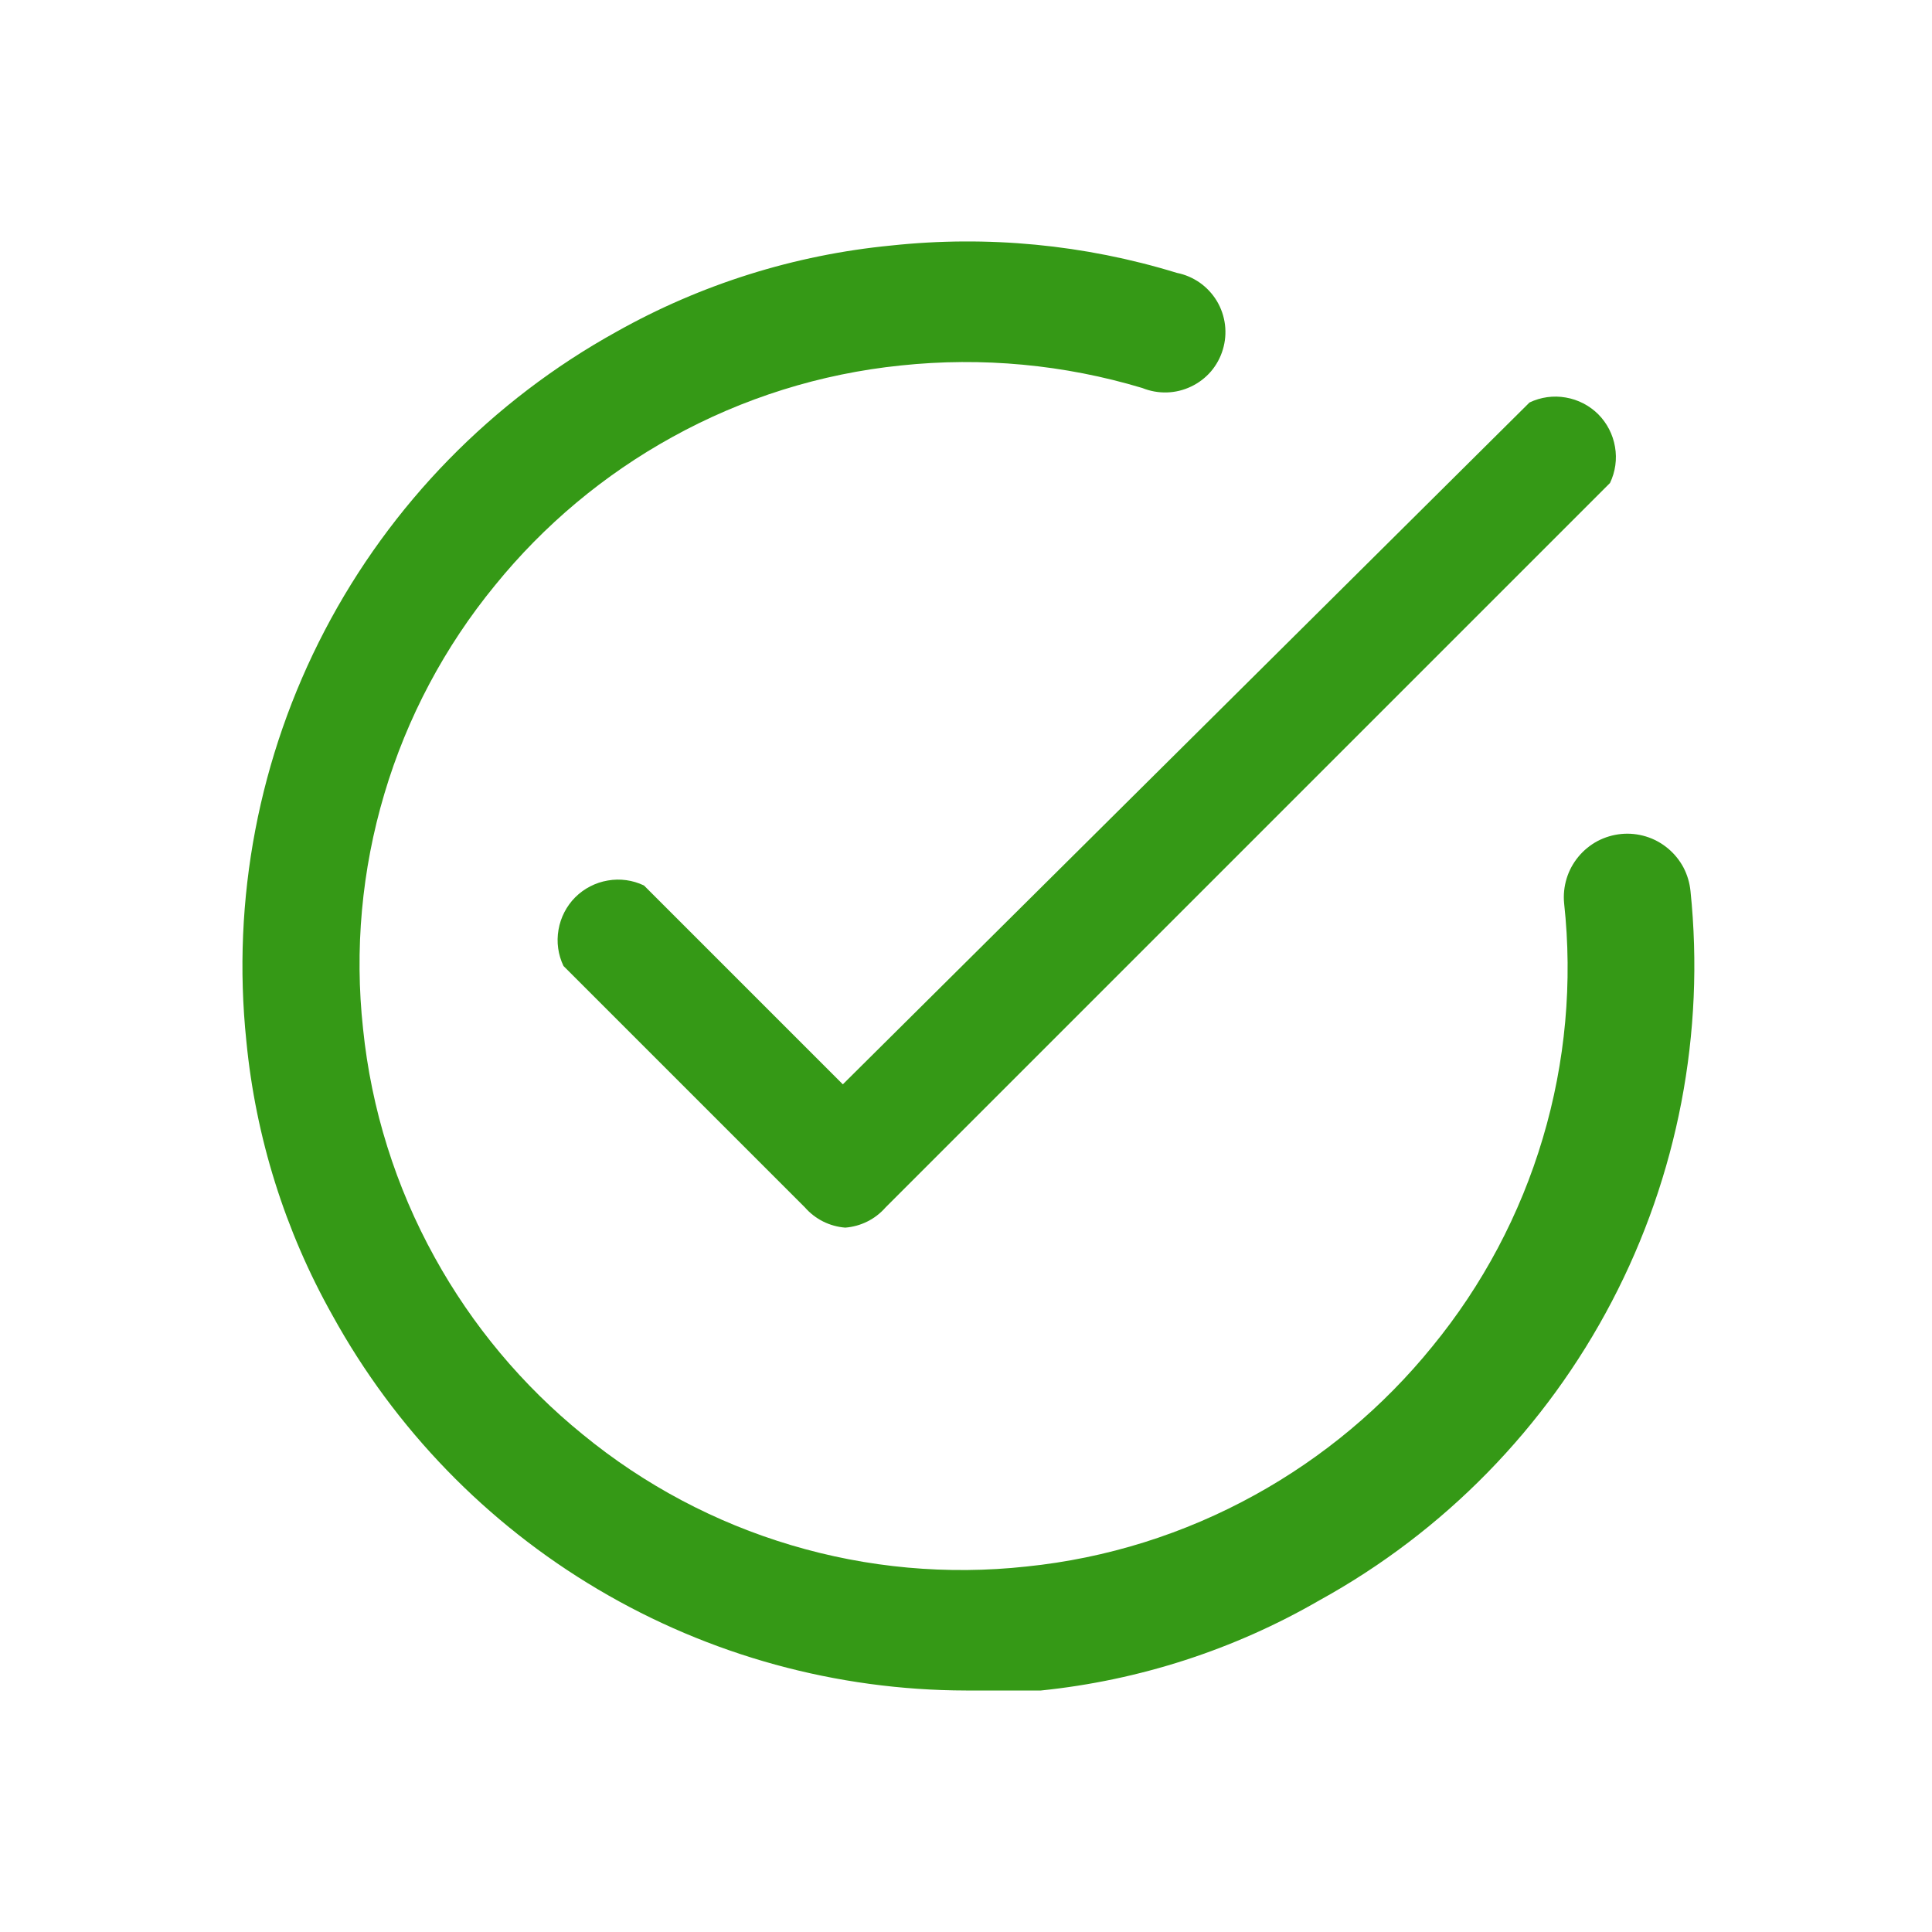
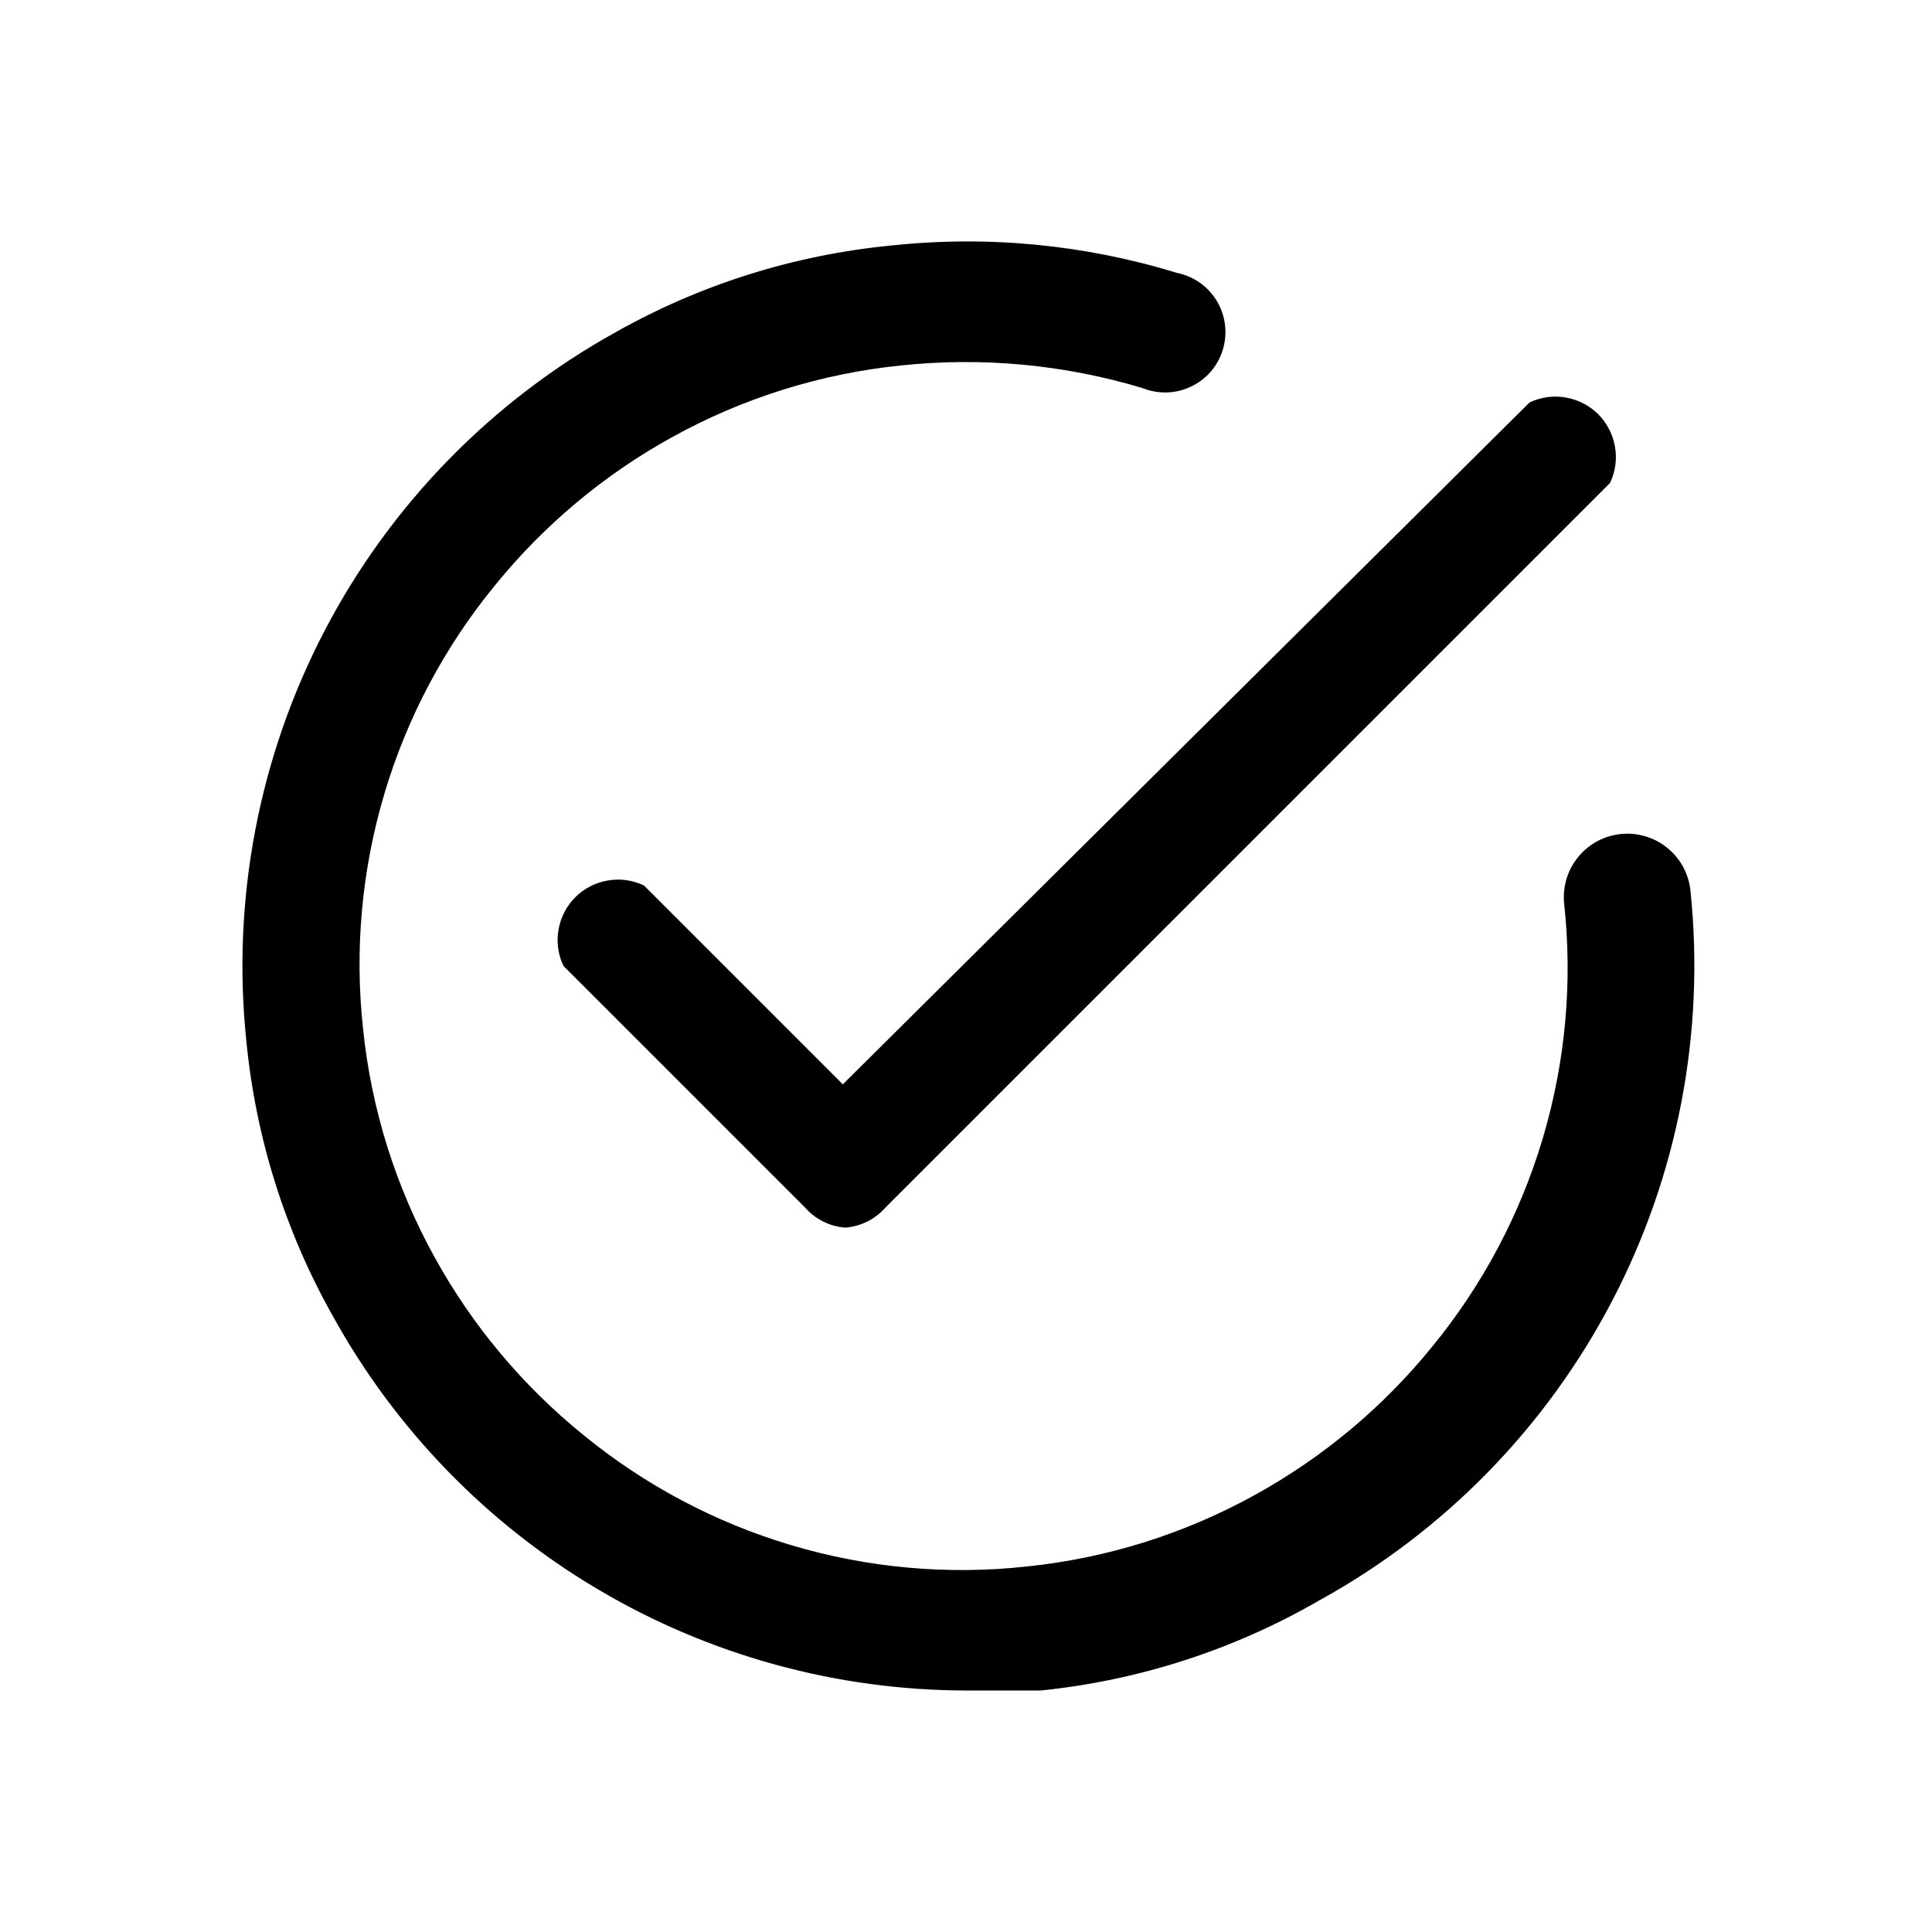
<svg xmlns="http://www.w3.org/2000/svg" width="800px" height="800px" viewBox="0 0 24 24" fill="none">
-   <path d="M10.5 15.25C10.307 15.235 10.128 15.146 10 15L7 12C6.933 11.86 6.911 11.703 6.938 11.55C6.964 11.397 7.037 11.256 7.146 11.146C7.256 11.037 7.397 10.964 7.55 10.938C7.703 10.911 7.86 10.933 8 11L10.47 13.47L19 5C19.14 4.933 19.297 4.911 19.45 4.938C19.603 4.964 19.744 5.037 19.854 5.146C19.963 5.256 20.036 5.397 20.062 5.55C20.089 5.703 20.067 5.86 20 6L11 15C10.872 15.146 10.693 15.235 10.5 15.25Z" fill="#359916" />
-   <path d="M12 21C10.392 20.997 8.813 20.564 7.429 19.744C6.045 18.925 4.906 17.749 4.13 16.34C3.54 15.29 3.176 14.129 3.06 12.93C2.877 11.172 3.216 9.399 4.034 7.832C4.852 6.266 6.113 4.975 7.66 4.12C8.71 3.53 9.871 3.166 11.07 3.05C12.264 2.922 13.472 3.037 14.62 3.39C14.722 3.41 14.819 3.452 14.905 3.512C14.99 3.572 15.062 3.65 15.116 3.739C15.17 3.829 15.204 3.929 15.217 4.032C15.23 4.136 15.221 4.241 15.191 4.341C15.161 4.442 15.111 4.534 15.043 4.614C14.975 4.693 14.891 4.757 14.796 4.802C14.702 4.847 14.6 4.872 14.495 4.875C14.391 4.878 14.287 4.859 14.19 4.82C13.219 4.528 12.199 4.433 11.19 4.54C10.193 4.642 9.227 4.945 8.35 5.43C7.505 5.896 6.758 6.521 6.15 7.27C5.524 8.033 5.056 8.914 4.775 9.86C4.493 10.806 4.403 11.799 4.51 12.78C4.612 13.777 4.915 14.743 5.4 15.62C5.866 16.465 6.491 17.212 7.24 17.82C8.003 18.446 8.884 18.914 9.83 19.195C10.776 19.477 11.769 19.567 12.75 19.46C13.747 19.358 14.713 19.055 15.59 18.57C16.435 18.104 17.182 17.479 17.79 16.73C18.416 15.967 18.884 15.086 19.165 14.14C19.447 13.194 19.537 12.201 19.43 11.22C19.42 11.117 19.431 11.013 19.461 10.914C19.491 10.815 19.541 10.723 19.607 10.643C19.673 10.563 19.754 10.497 19.845 10.448C19.937 10.4 20.037 10.37 20.14 10.36C20.243 10.35 20.347 10.361 20.446 10.391C20.545 10.421 20.637 10.471 20.717 10.537C20.797 10.603 20.863 10.684 20.912 10.775C20.96 10.867 20.99 10.967 21 11.07C21.182 12.829 20.842 14.603 20.022 16.169C19.202 17.736 17.939 19.027 16.39 19.88C15.329 20.494 14.149 20.875 12.93 21C12.62 21 12.3 21 12 21Z" fill="#359916" />
+   <path d="M10.5 15.25C10.307 15.235 10.128 15.146 10 15L7 12C6.933 11.86 6.911 11.703 6.938 11.55C6.964 11.397 7.037 11.256 7.146 11.146C7.256 11.037 7.397 10.964 7.55 10.938C7.703 10.911 7.86 10.933 8 11L10.47 13.47L19 5C19.14 4.933 19.297 4.911 19.45 4.938C19.603 4.964 19.744 5.037 19.854 5.146C19.963 5.256 20.036 5.397 20.062 5.55C20.089 5.703 20.067 5.86 20 6L11 15C10.872 15.146 10.693 15.235 10.5 15.25Z" fill="#000000" />
+   <path d="M12 21C10.392 20.997 8.813 20.564 7.429 19.744C6.045 18.925 4.906 17.749 4.13 16.34C3.54 15.29 3.176 14.129 3.06 12.93C2.877 11.172 3.216 9.399 4.034 7.832C4.852 6.266 6.113 4.975 7.66 4.12C8.71 3.53 9.871 3.166 11.07 3.05C12.264 2.922 13.472 3.037 14.62 3.39C14.722 3.41 14.819 3.452 14.905 3.512C14.99 3.572 15.062 3.65 15.116 3.739C15.17 3.829 15.204 3.929 15.217 4.032C15.23 4.136 15.221 4.241 15.191 4.341C15.161 4.442 15.111 4.534 15.043 4.614C14.975 4.693 14.891 4.757 14.796 4.802C14.702 4.847 14.6 4.872 14.495 4.875C14.391 4.878 14.287 4.859 14.19 4.82C13.219 4.528 12.199 4.433 11.19 4.54C10.193 4.642 9.227 4.945 8.35 5.43C7.505 5.896 6.758 6.521 6.15 7.27C5.524 8.033 5.056 8.914 4.775 9.86C4.493 10.806 4.403 11.799 4.51 12.78C4.612 13.777 4.915 14.743 5.4 15.62C5.866 16.465 6.491 17.212 7.24 17.82C8.003 18.446 8.884 18.914 9.83 19.195C10.776 19.477 11.769 19.567 12.75 19.46C13.747 19.358 14.713 19.055 15.59 18.57C16.435 18.104 17.182 17.479 17.79 16.73C18.416 15.967 18.884 15.086 19.165 14.14C19.447 13.194 19.537 12.201 19.43 11.22C19.42 11.117 19.431 11.013 19.461 10.914C19.491 10.815 19.541 10.723 19.607 10.643C19.673 10.563 19.754 10.497 19.845 10.448C19.937 10.4 20.037 10.37 20.14 10.36C20.243 10.35 20.347 10.361 20.446 10.391C20.545 10.421 20.637 10.471 20.717 10.537C20.797 10.603 20.863 10.684 20.912 10.775C20.96 10.867 20.99 10.967 21 11.07C21.182 12.829 20.842 14.603 20.022 16.169C19.202 17.736 17.939 19.027 16.39 19.88C15.329 20.494 14.149 20.875 12.93 21C12.62 21 12.3 21 12 21Z" fill="#000000" />
</svg>
